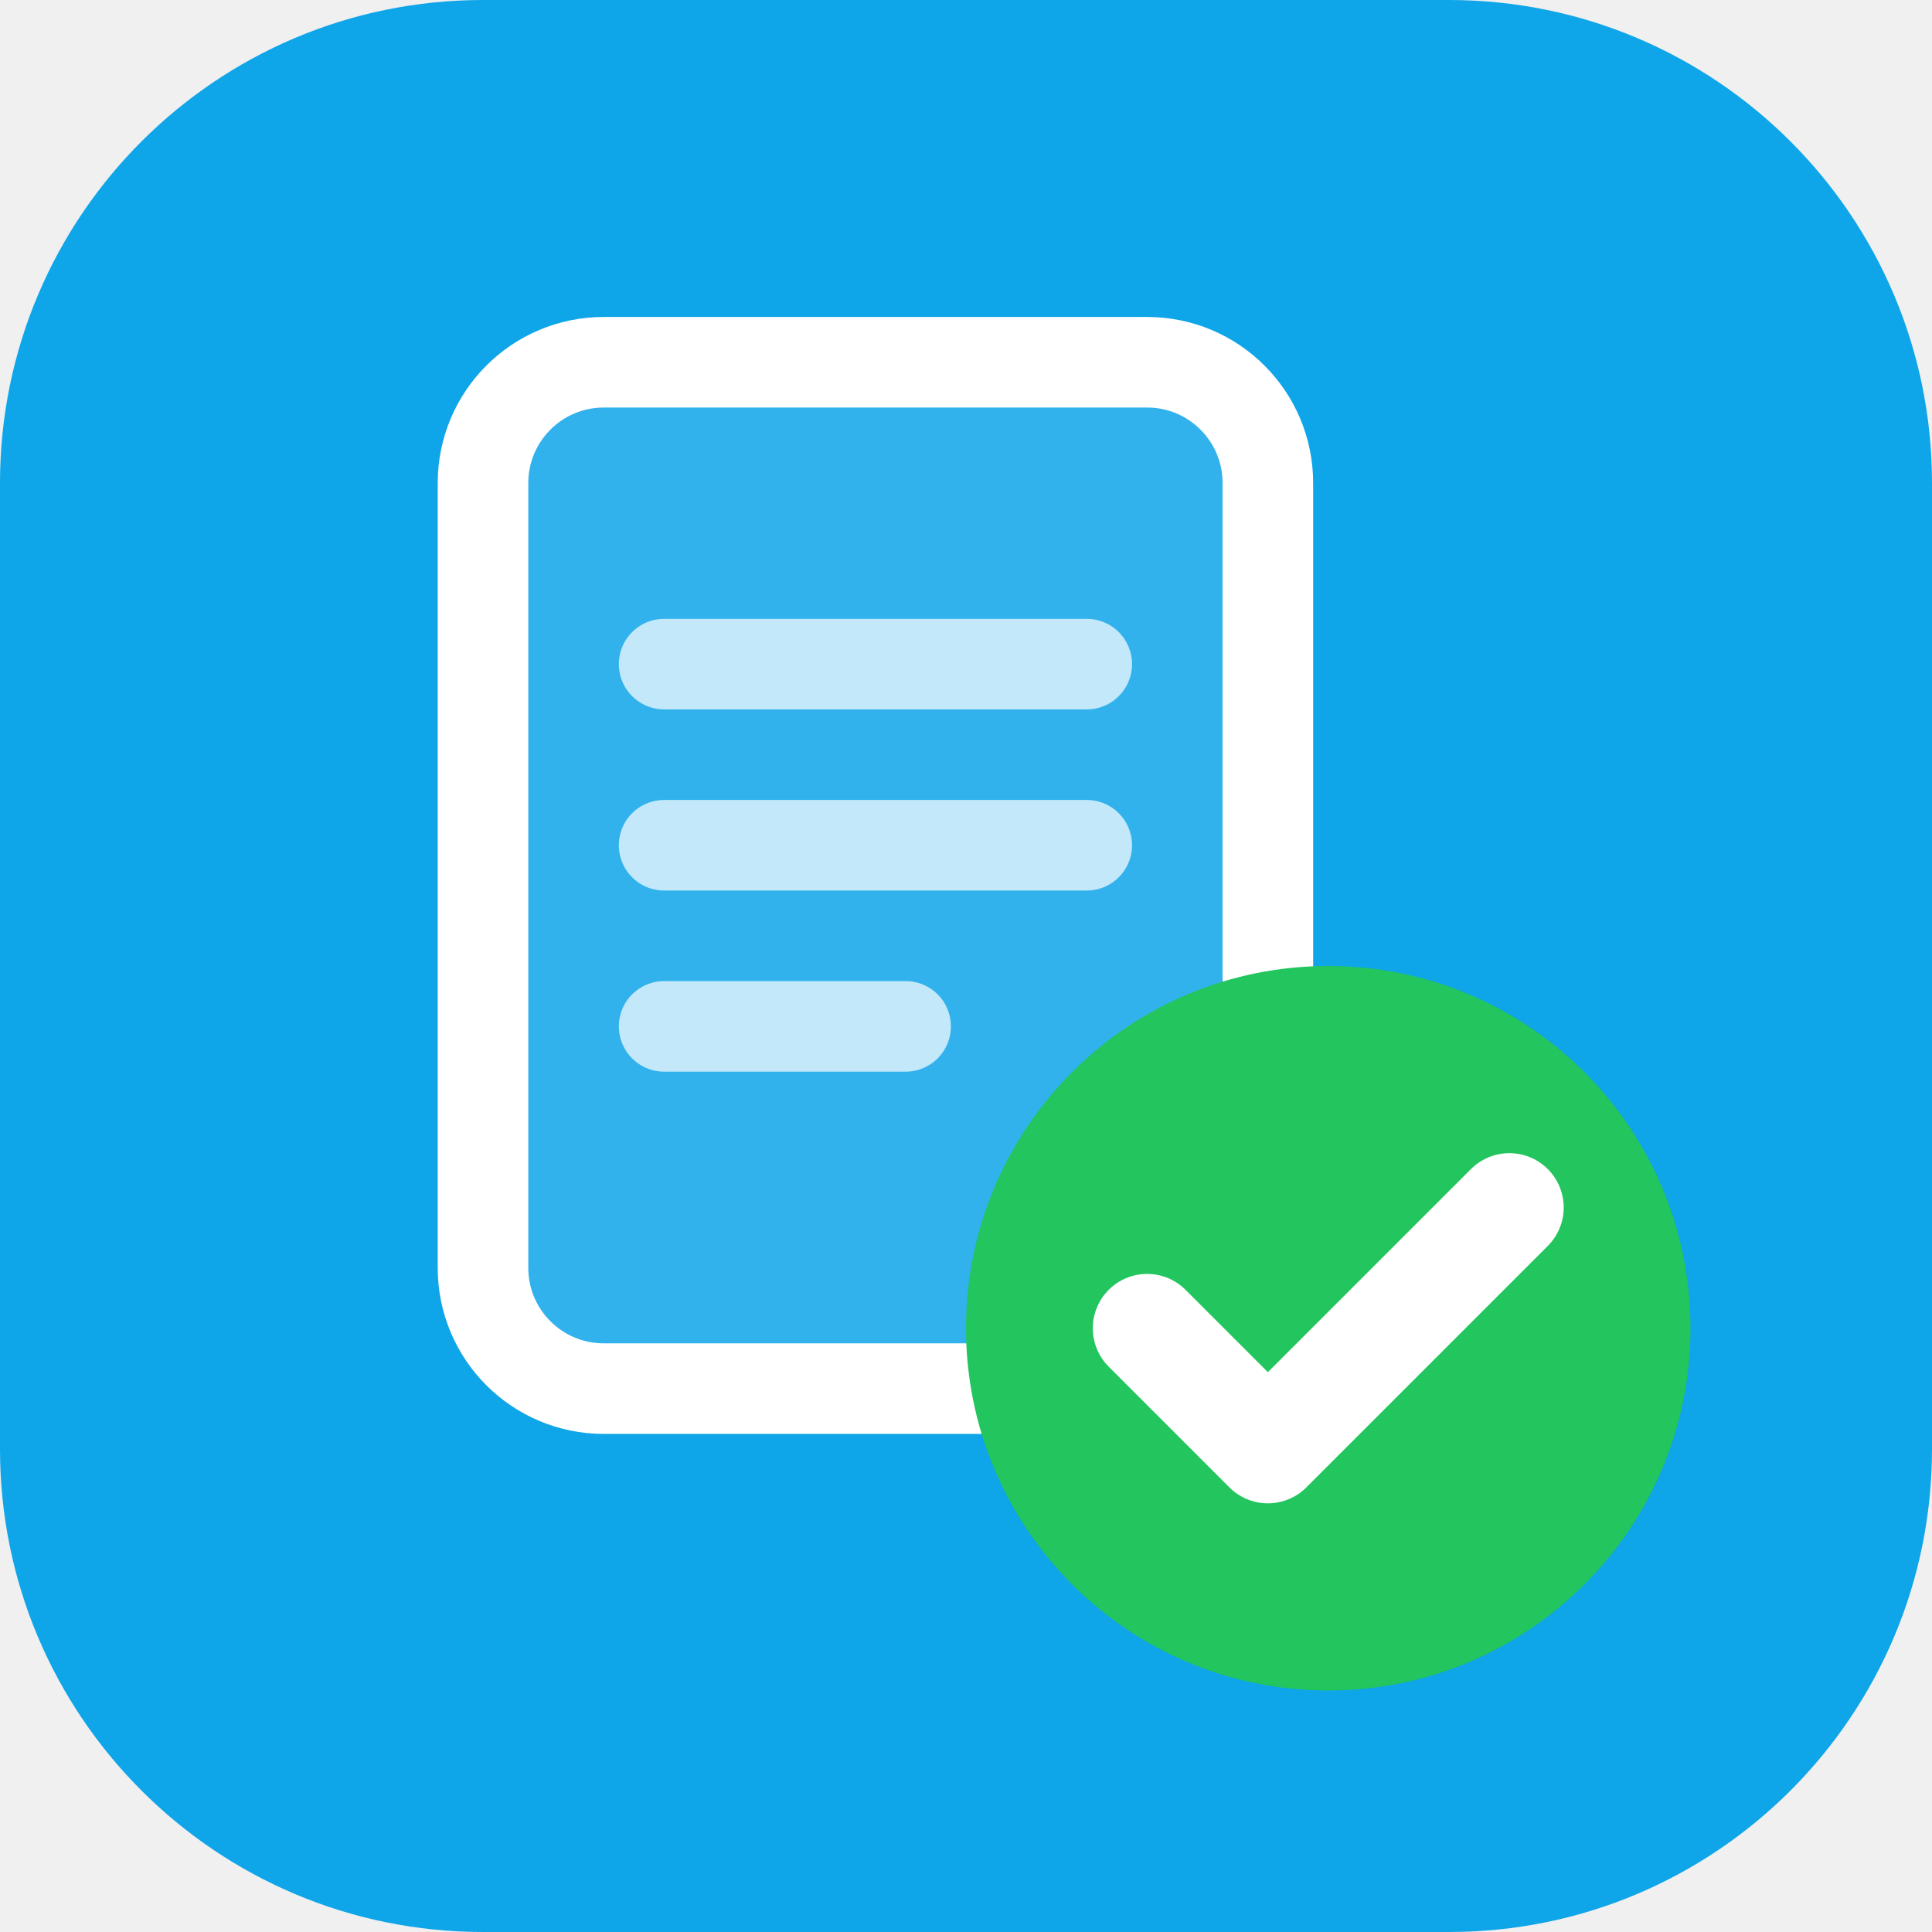
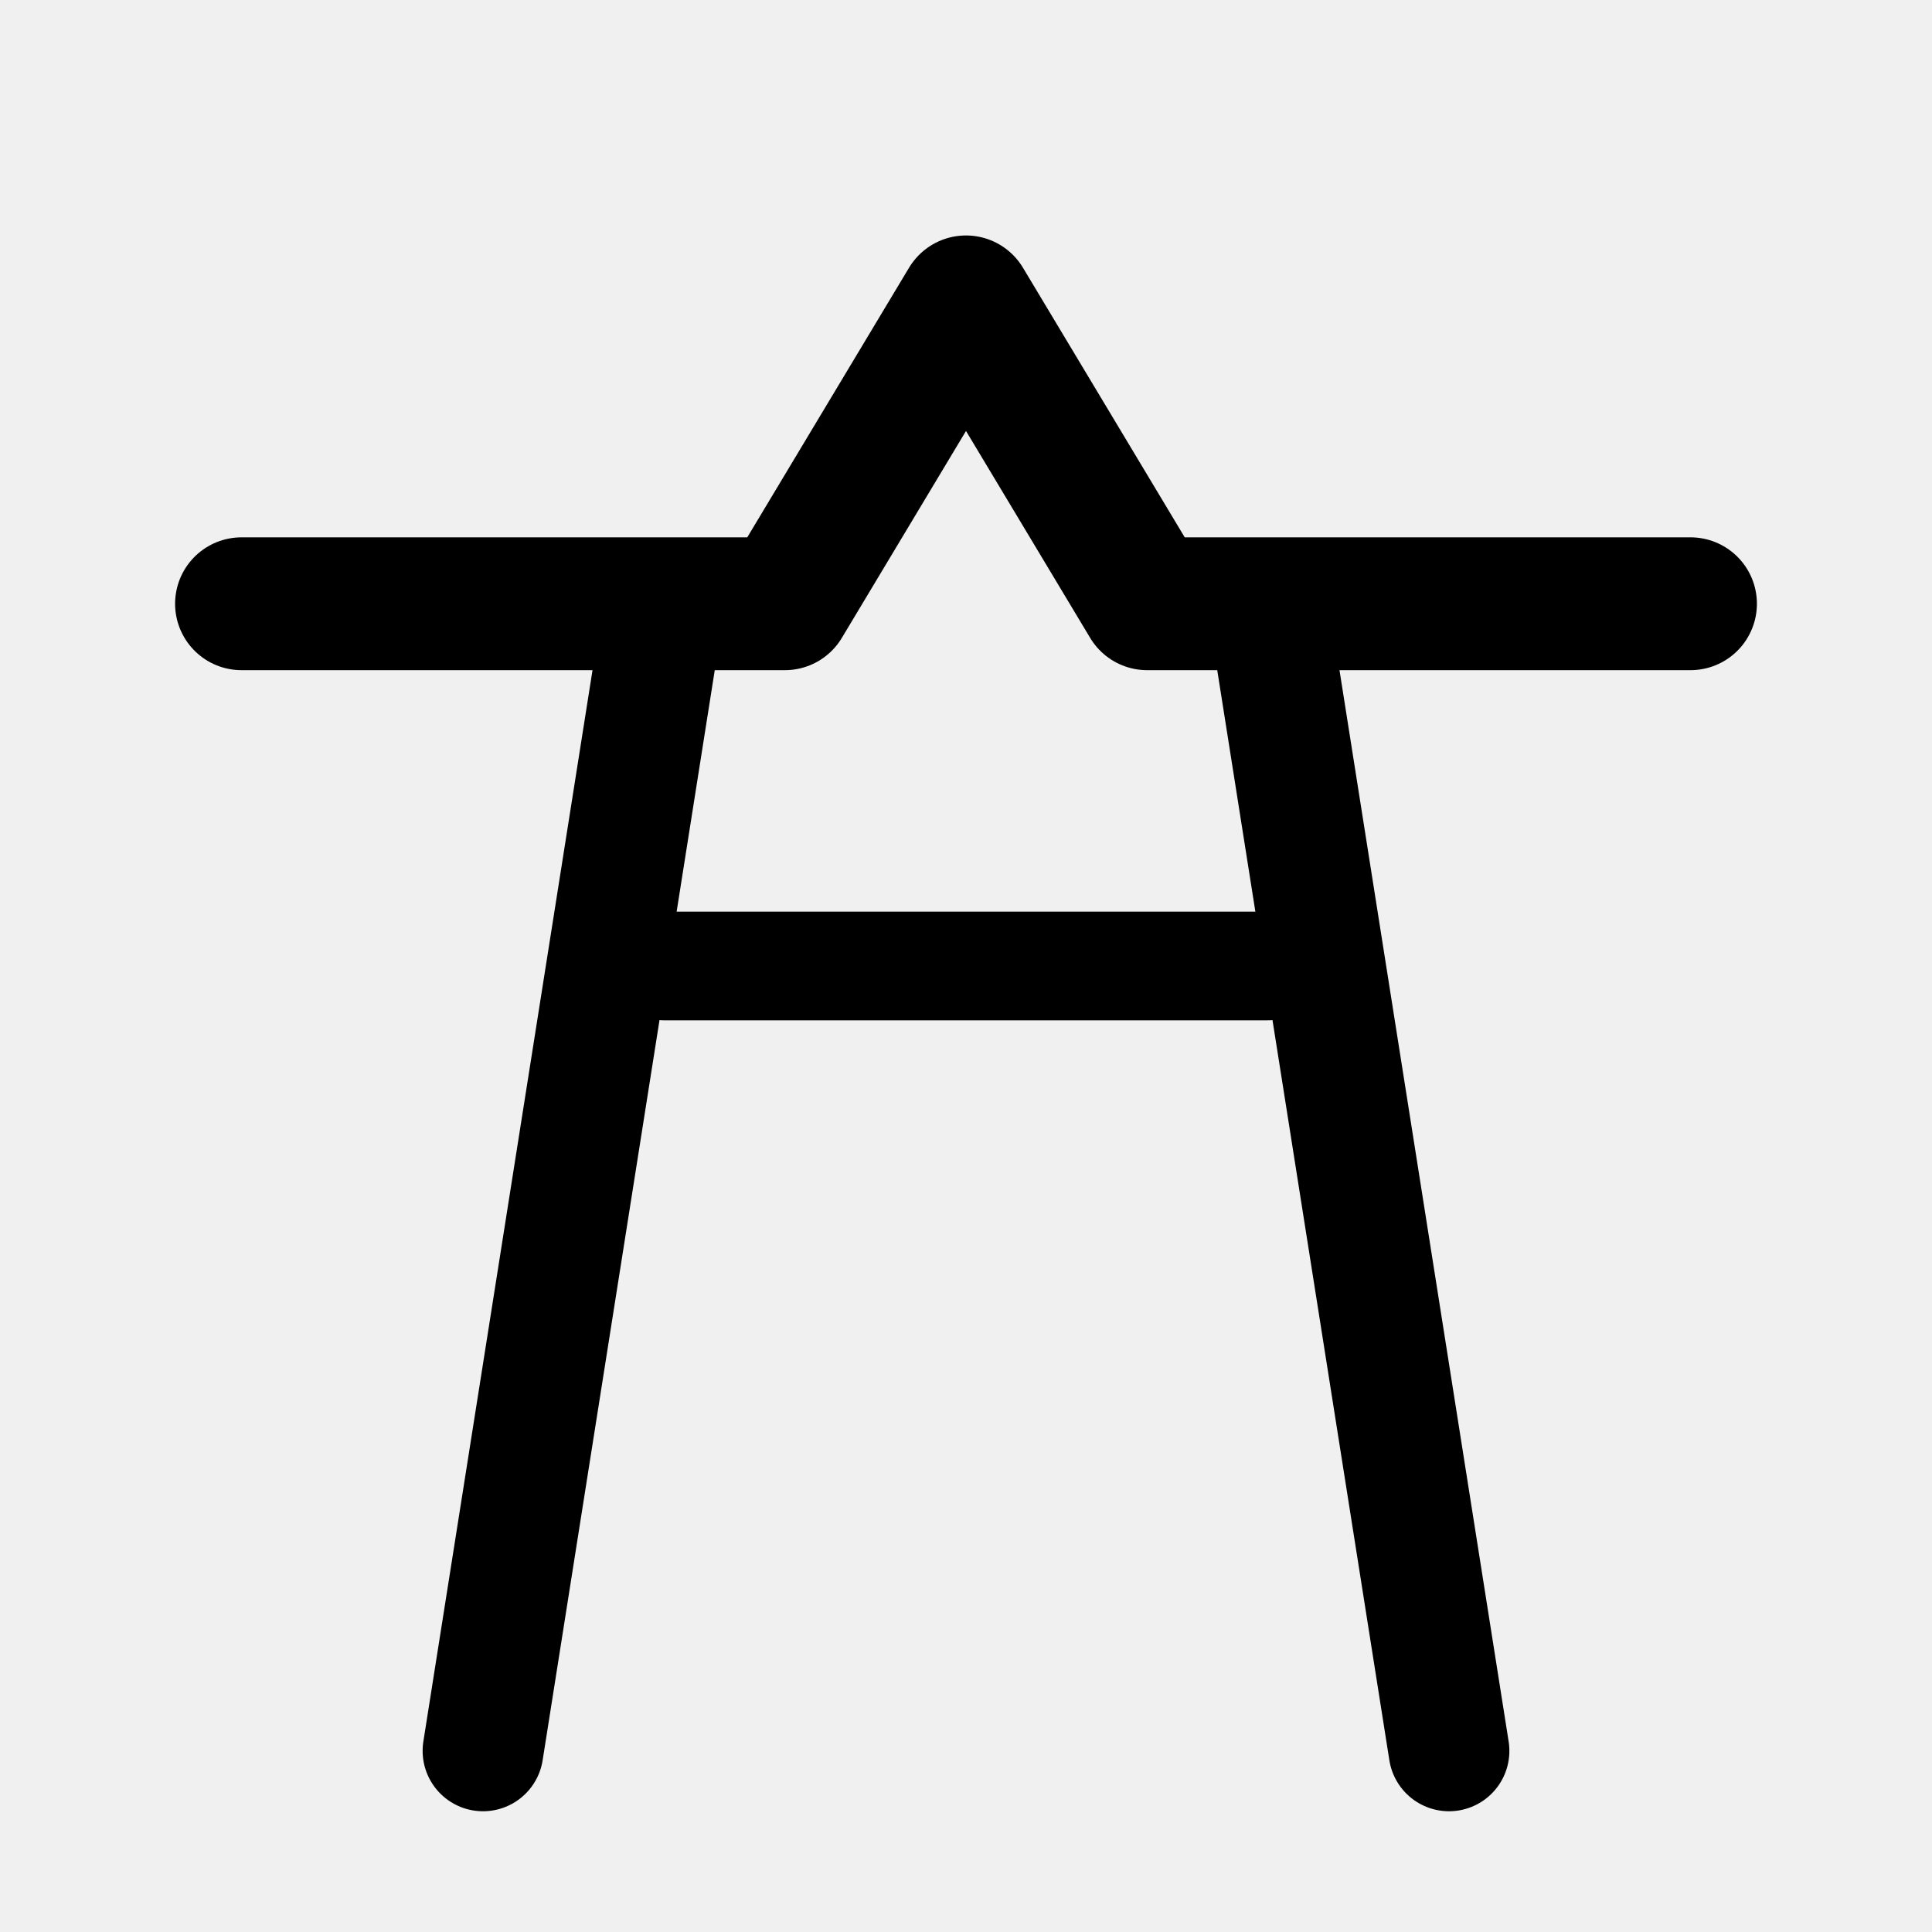
<svg xmlns="http://www.w3.org/2000/svg" viewBox="0 0 32 32">
-   <rect width="32" height="32" rx="8" fill="#0ea5e9" />
-   <rect x="8" y="6" width="13" height="17" rx="2" fill="white" opacity="0.15" />
-   <rect x="8" y="6" width="13" height="17" rx="2" fill="none" stroke="white" stroke-width="1.5" />
-   <line x1="11" y1="11" x2="18" y2="11" stroke="white" stroke-width="1.5" stroke-linecap="round" opacity="0.7" />
-   <line x1="11" y1="14" x2="18" y2="14" stroke="white" stroke-width="1.5" stroke-linecap="round" opacity="0.7" />
-   <line x1="11" y1="17" x2="15" y2="17" stroke="white" stroke-width="1.5" stroke-linecap="round" opacity="0.7" />
-   <circle cx="22" cy="22" r="6" fill="#22c55e" />
-   <polyline points="19,22 21,24 25,20" fill="none" stroke="white" stroke-width="1.8" stroke-linecap="round" stroke-linejoin="round" />
+   <line x1="11" y1="10" x2="8" y2="29" stroke="black" stroke-width="2" stroke-linecap="round" />
+   <line x1="21" y1="10" x2="24" y2="29" stroke="black" stroke-width="2" stroke-linecap="round" />
+   <polyline points="4,10 13,10 16,5 19,10 28,10" fill="none" stroke="black" stroke-width="2.2" stroke-linecap="round" stroke-linejoin="round" />
+   <line x1="11" y1="16" x2="21" y2="16" stroke="black" stroke-width="1.8" stroke-linecap="round" />
</svg>
